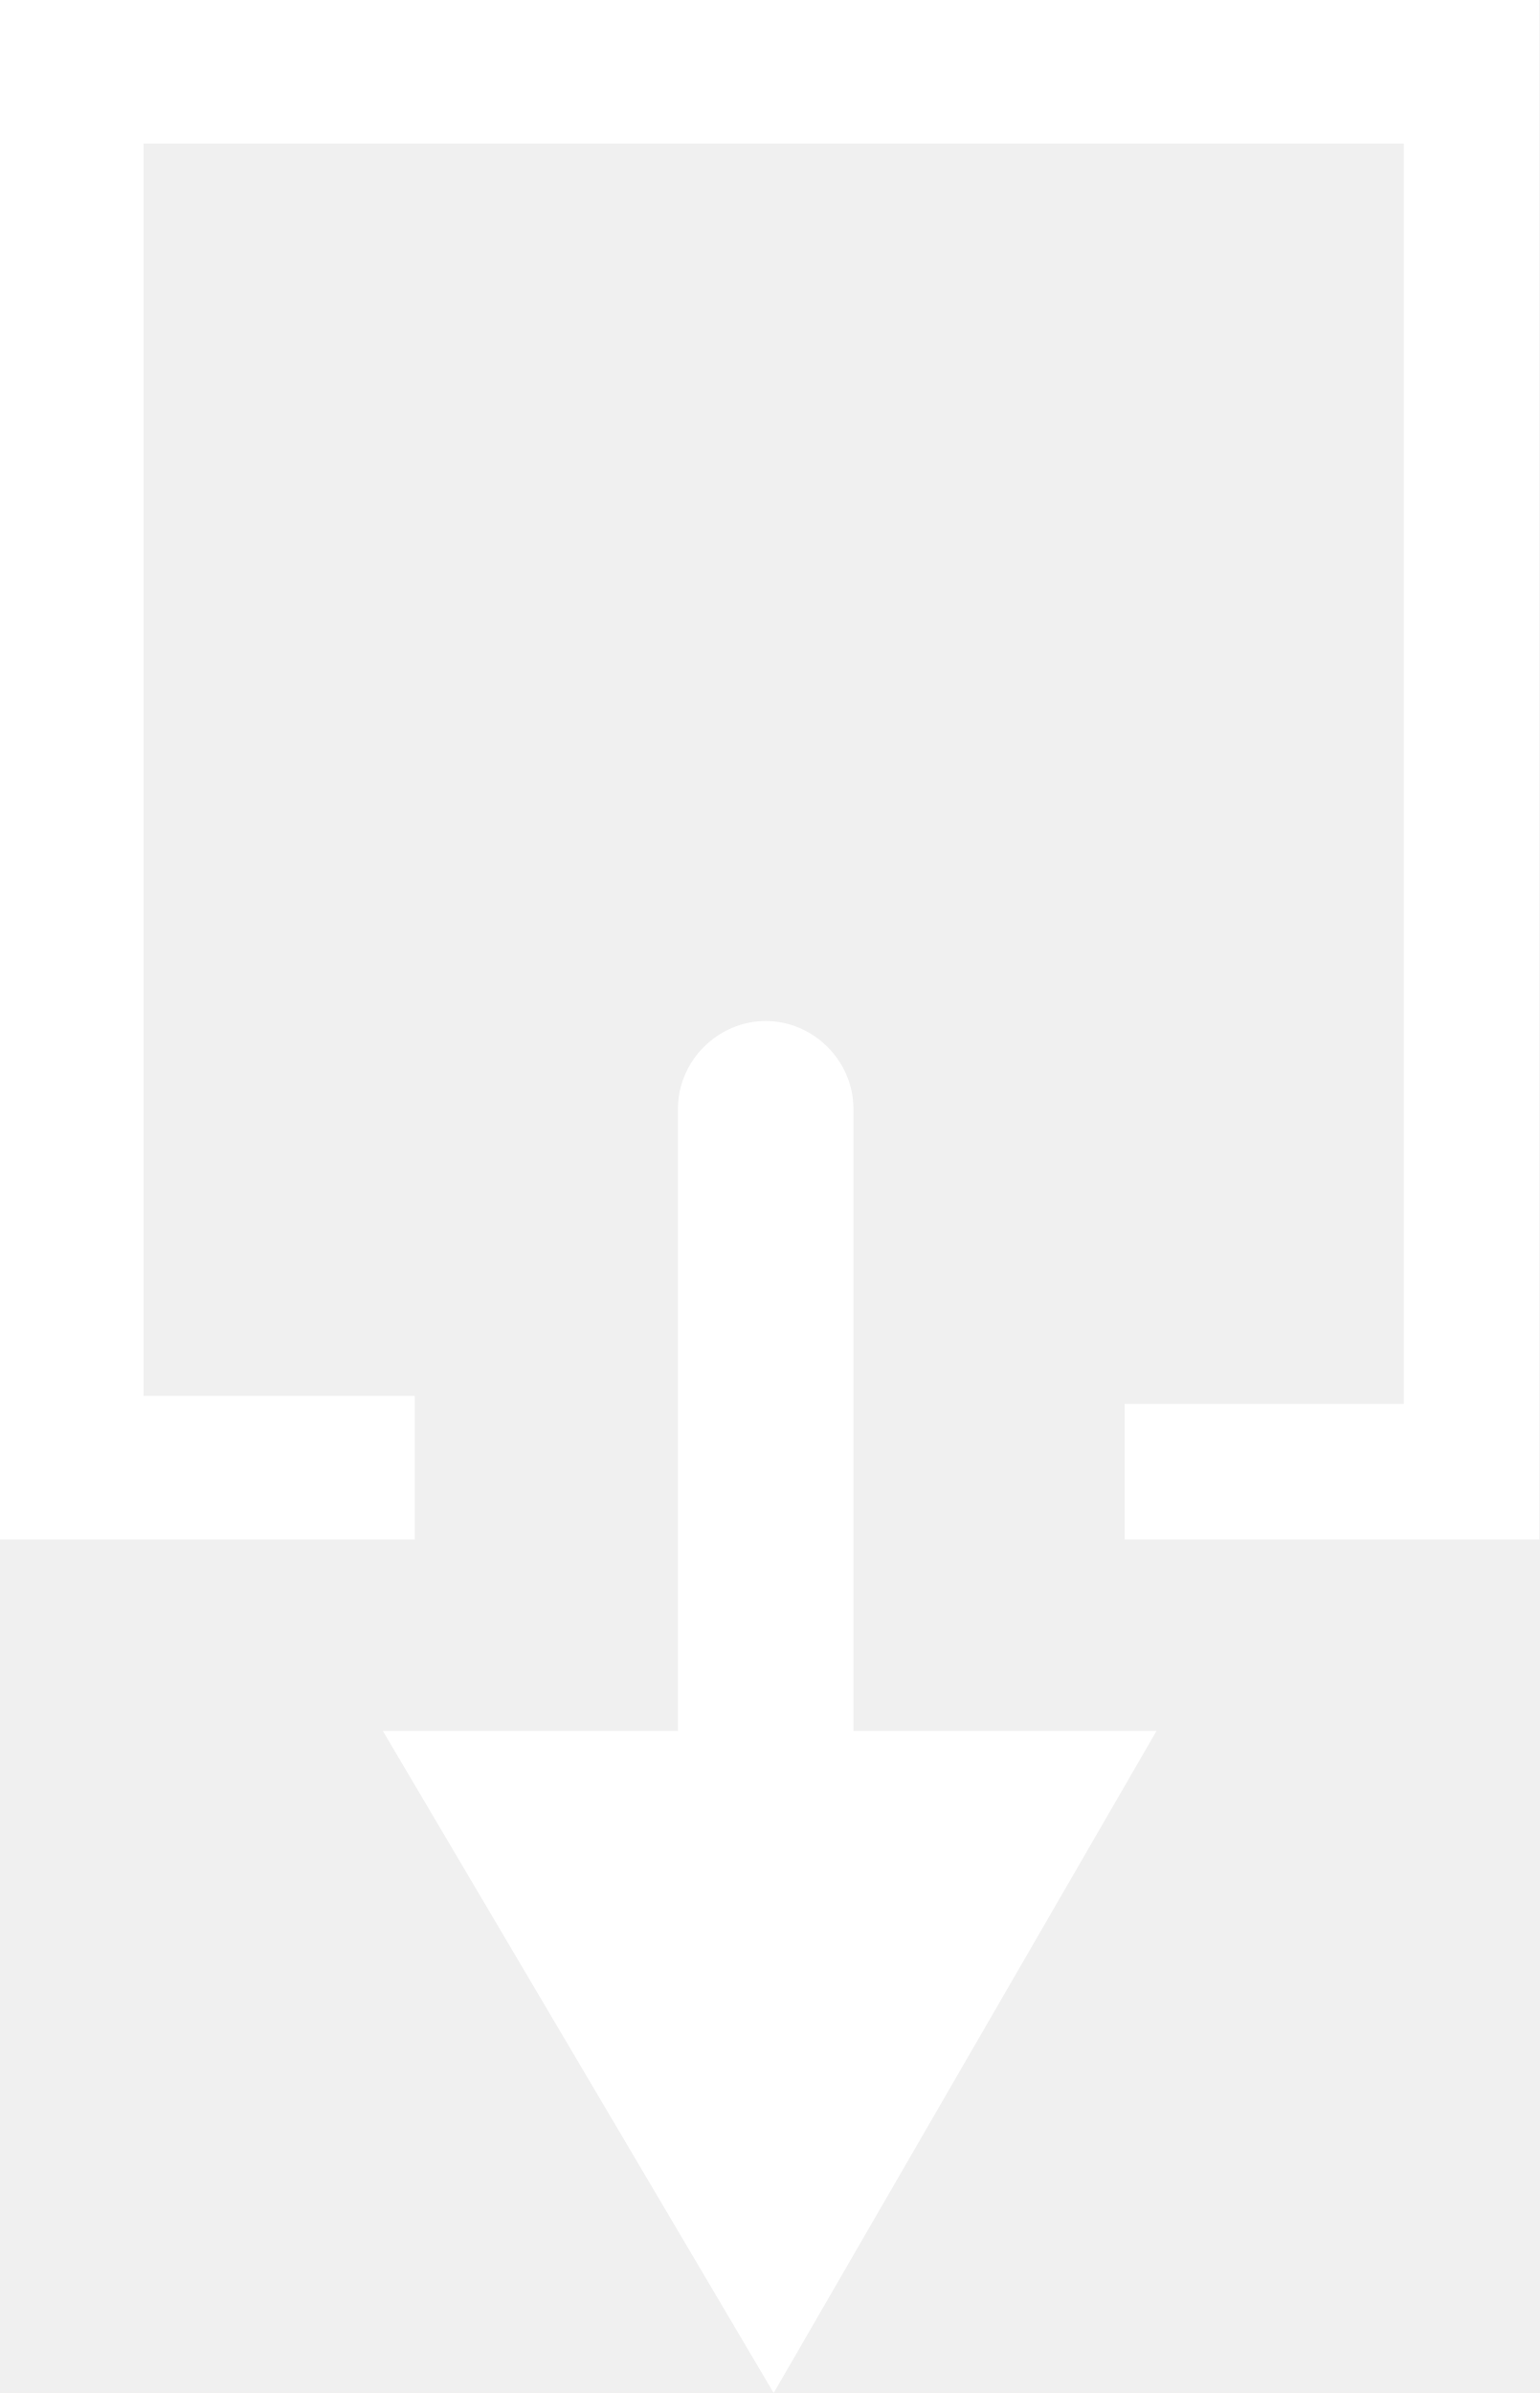
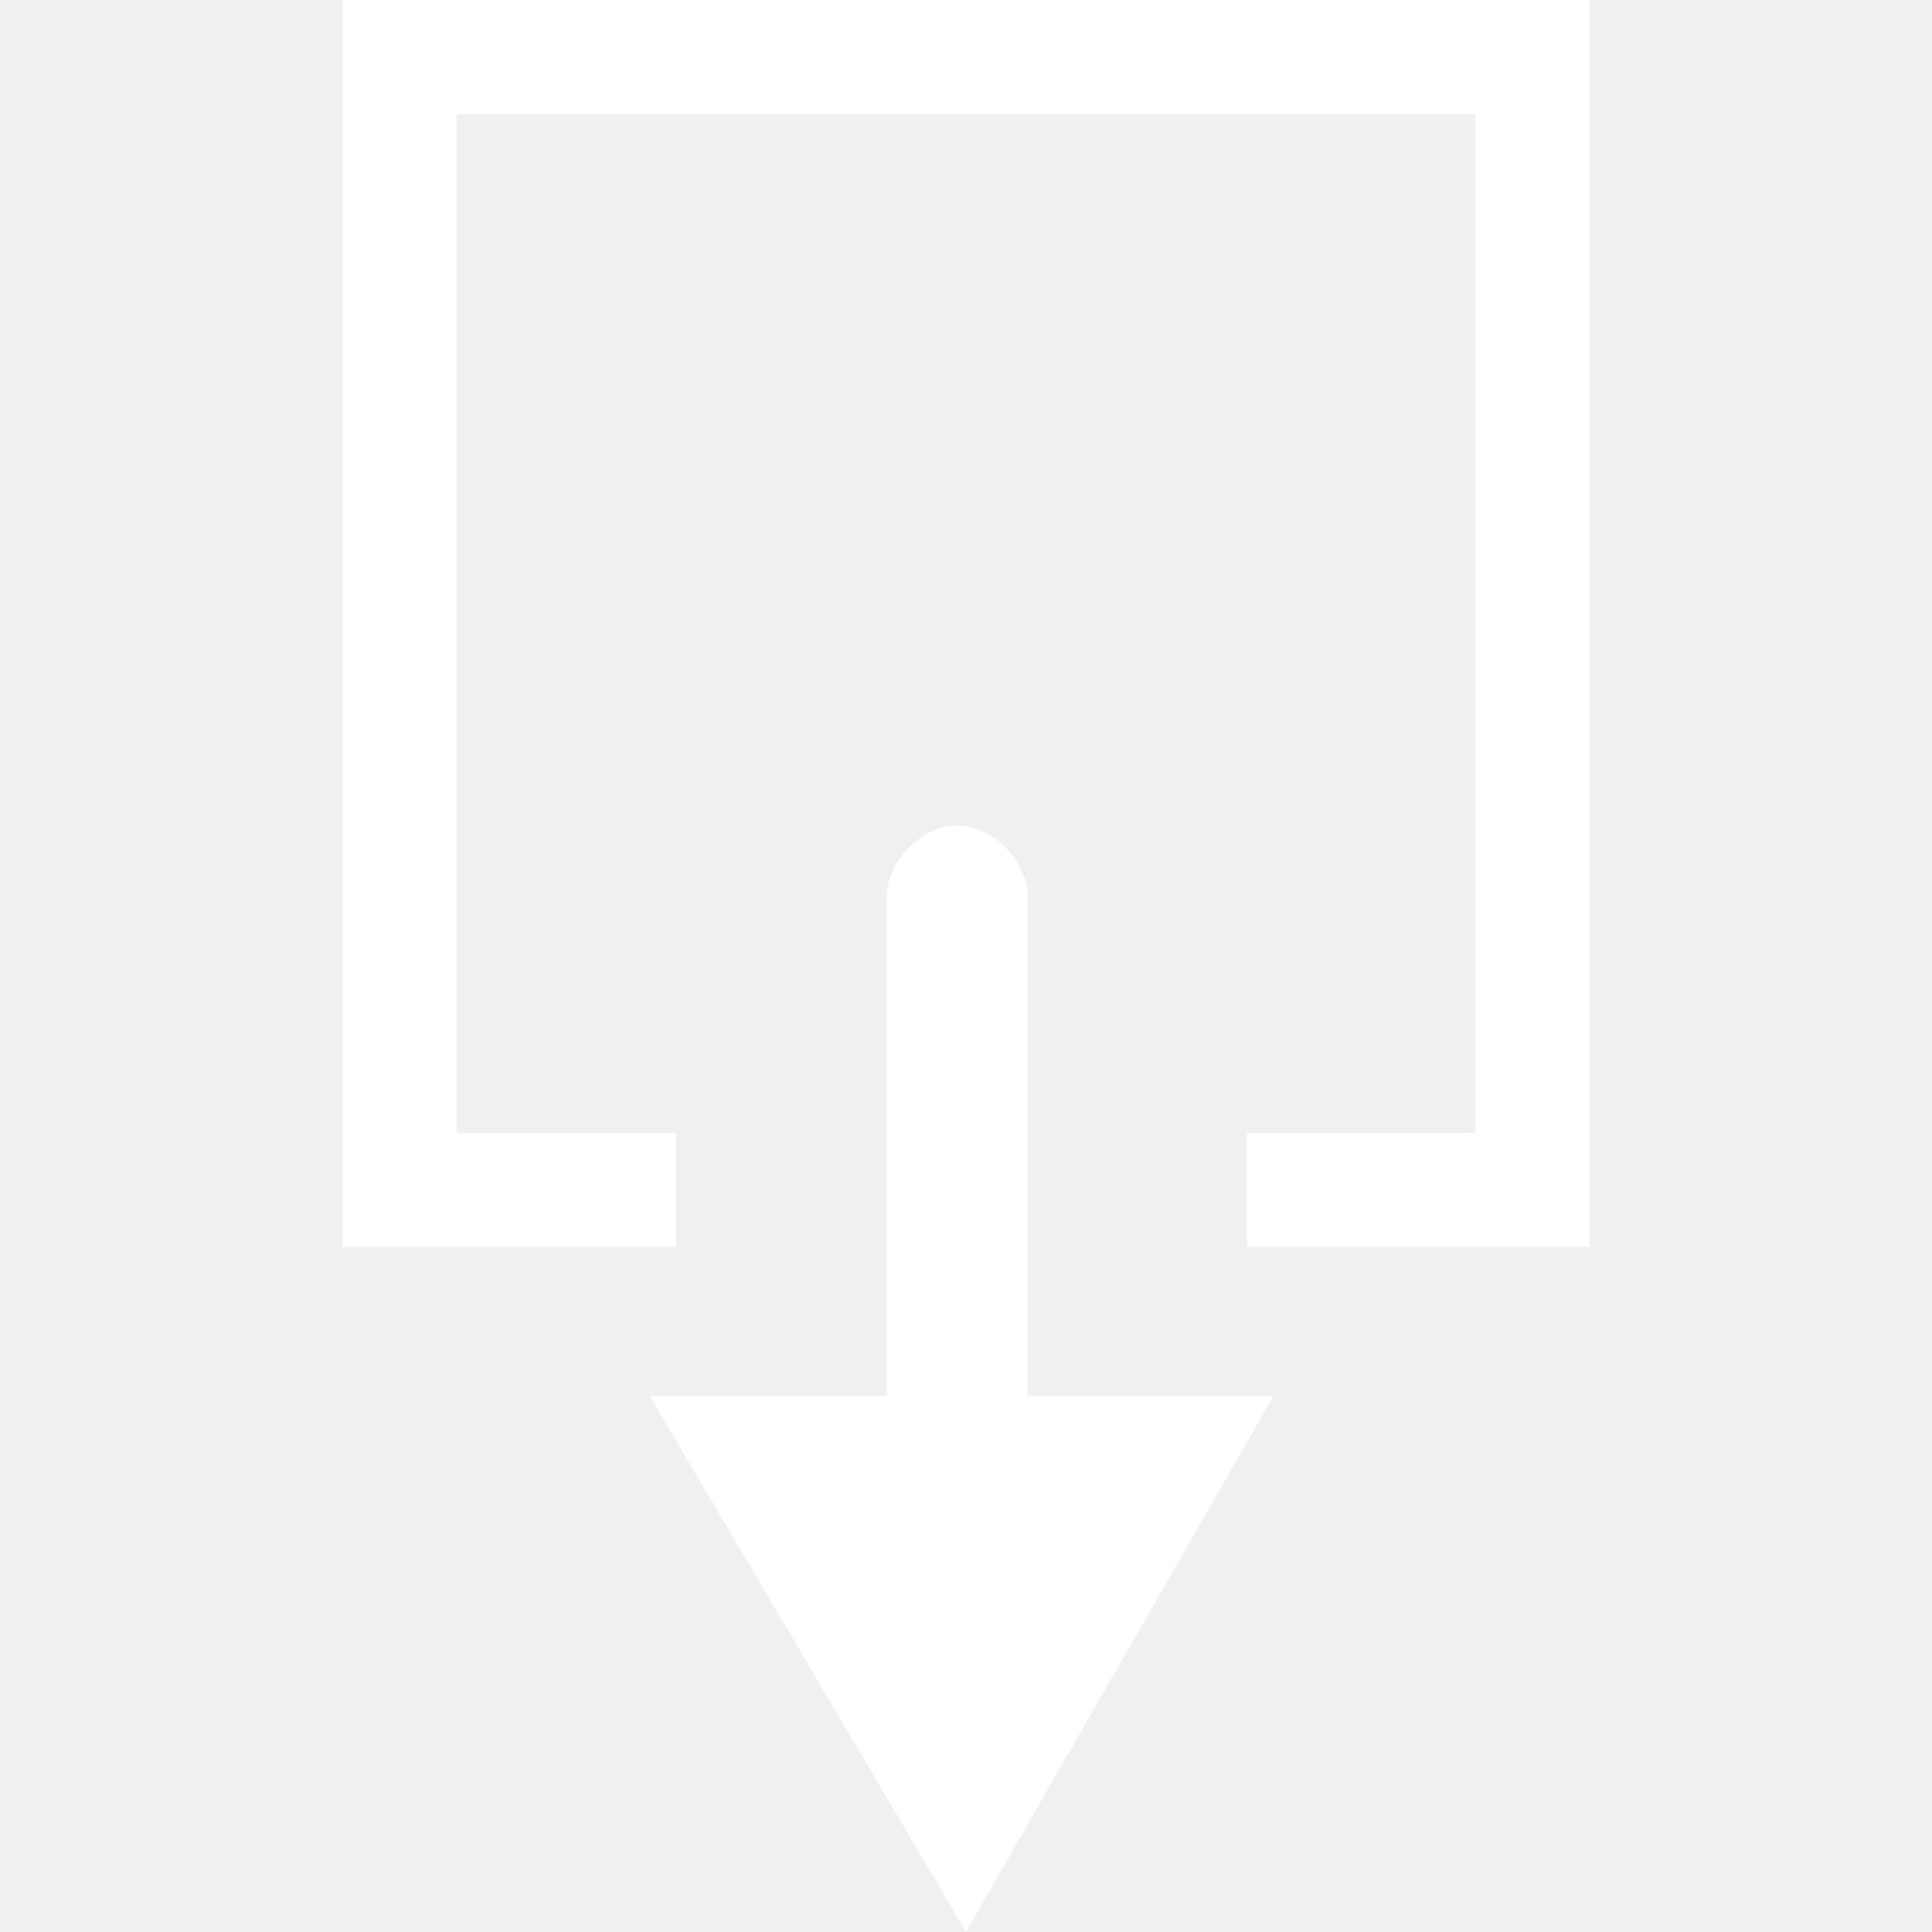
- <svg xmlns="http://www.w3.org/2000/svg" version="1.1" id="Layer_1" x="0px" y="0px" viewBox="0 0 19.3 30" style="enable-background:new 0 0 19.3 30;" xml:space="preserve">
+ <svg xmlns="http://www.w3.org/2000/svg" version="1.1" id="Layer_1" x="0px" y="0px" viewBox="0 0 22 22" style="enable-background:new 0 0 22 22;" xml:space="preserve">
  <style type="text/css">
	.st0{fill:#FFFFFF;}
</style>
  <g>
    <g>
-       <path class="st0" d="M14.1,19.3h5.2V0H0v19.3h5.2v-1.8H1.8V1.8h15.8v15.8h-3.5V19.3z" />
+       <path class="st0" d="M14.3,14.2h3.8V0H3.9v14.2h3.8v-1.3H5.2V1.3h11.6v11.6h-2.6V14.2z" />
    </g>
    <g>
-       <path class="st0" d="M4.8,21.7L9.7,30l4.8-8.3h-3.8l0-7.8c0-0.6-0.5-1.1-1.1-1.1s-1.1,0.5-1.1,1.1l0,7.8H4.8z" />
+       <path class="st0" d="M7.4,15.9L11,22l3.5-6.1h-2.8v-5.7c0-0.4-0.4-0.8-0.8-0.8s-0.8,0.4-0.8,0.8v5.7H7.4z" />
    </g>
  </g>
</svg>
